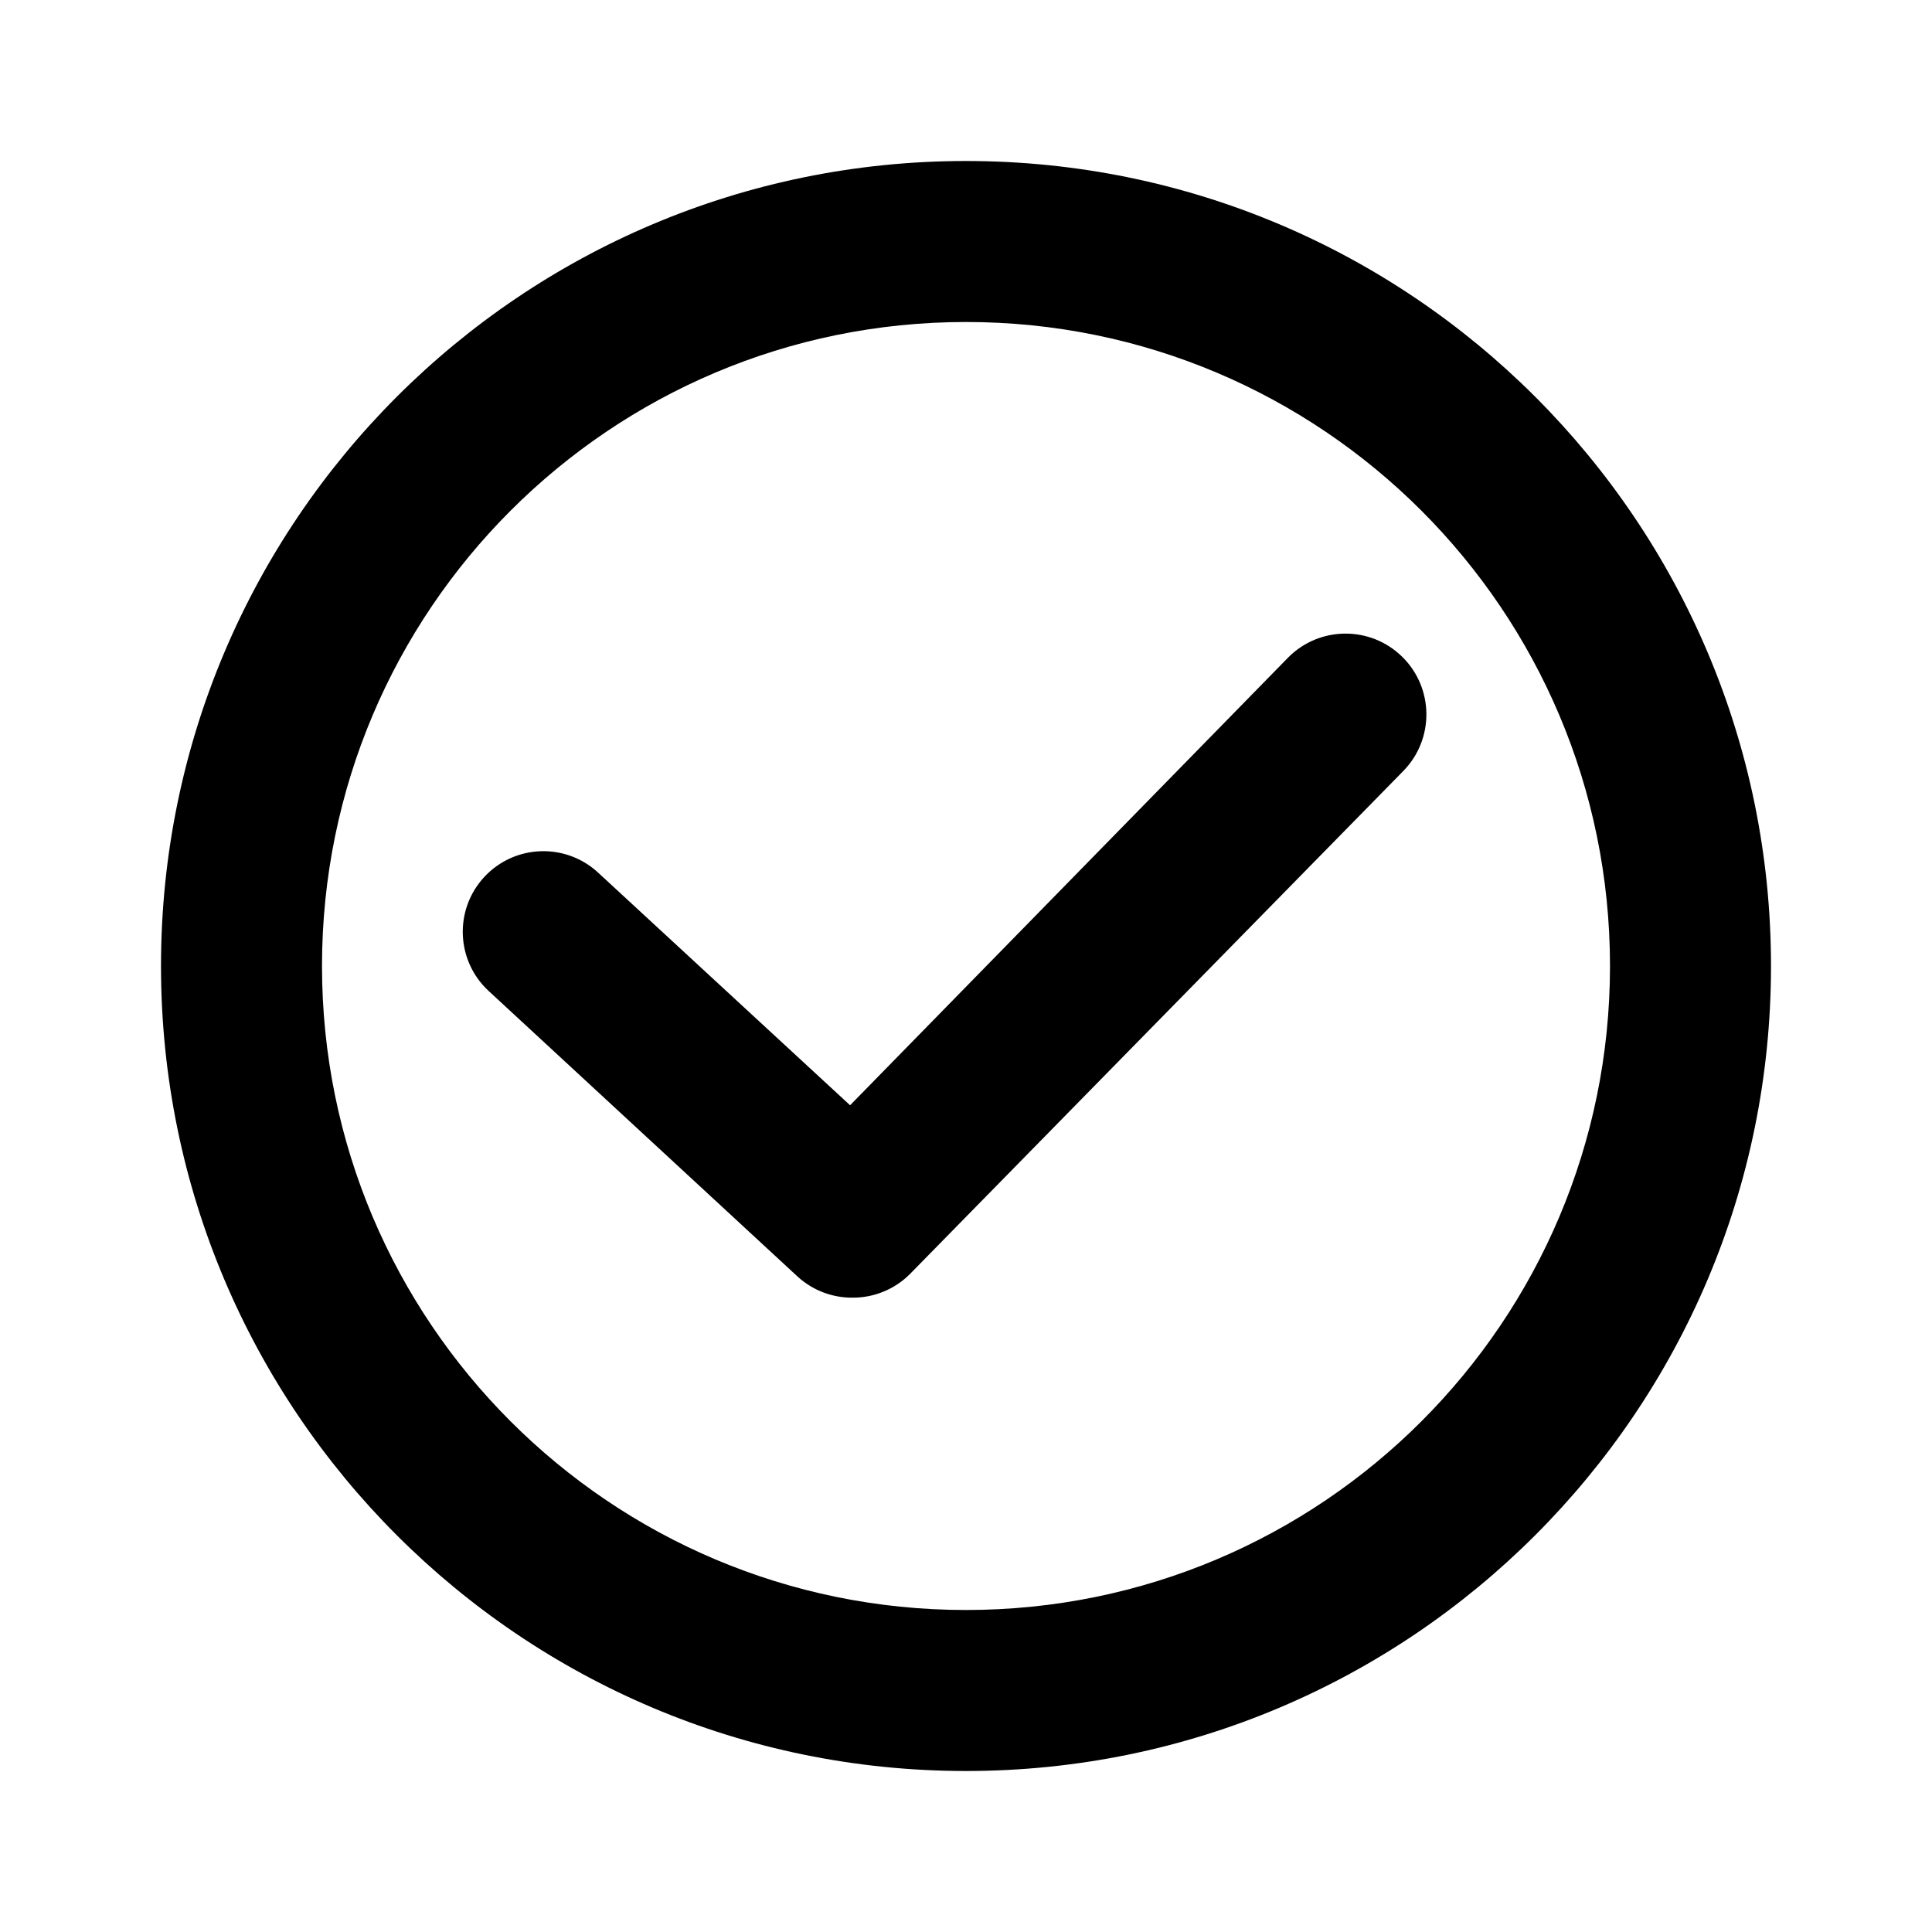
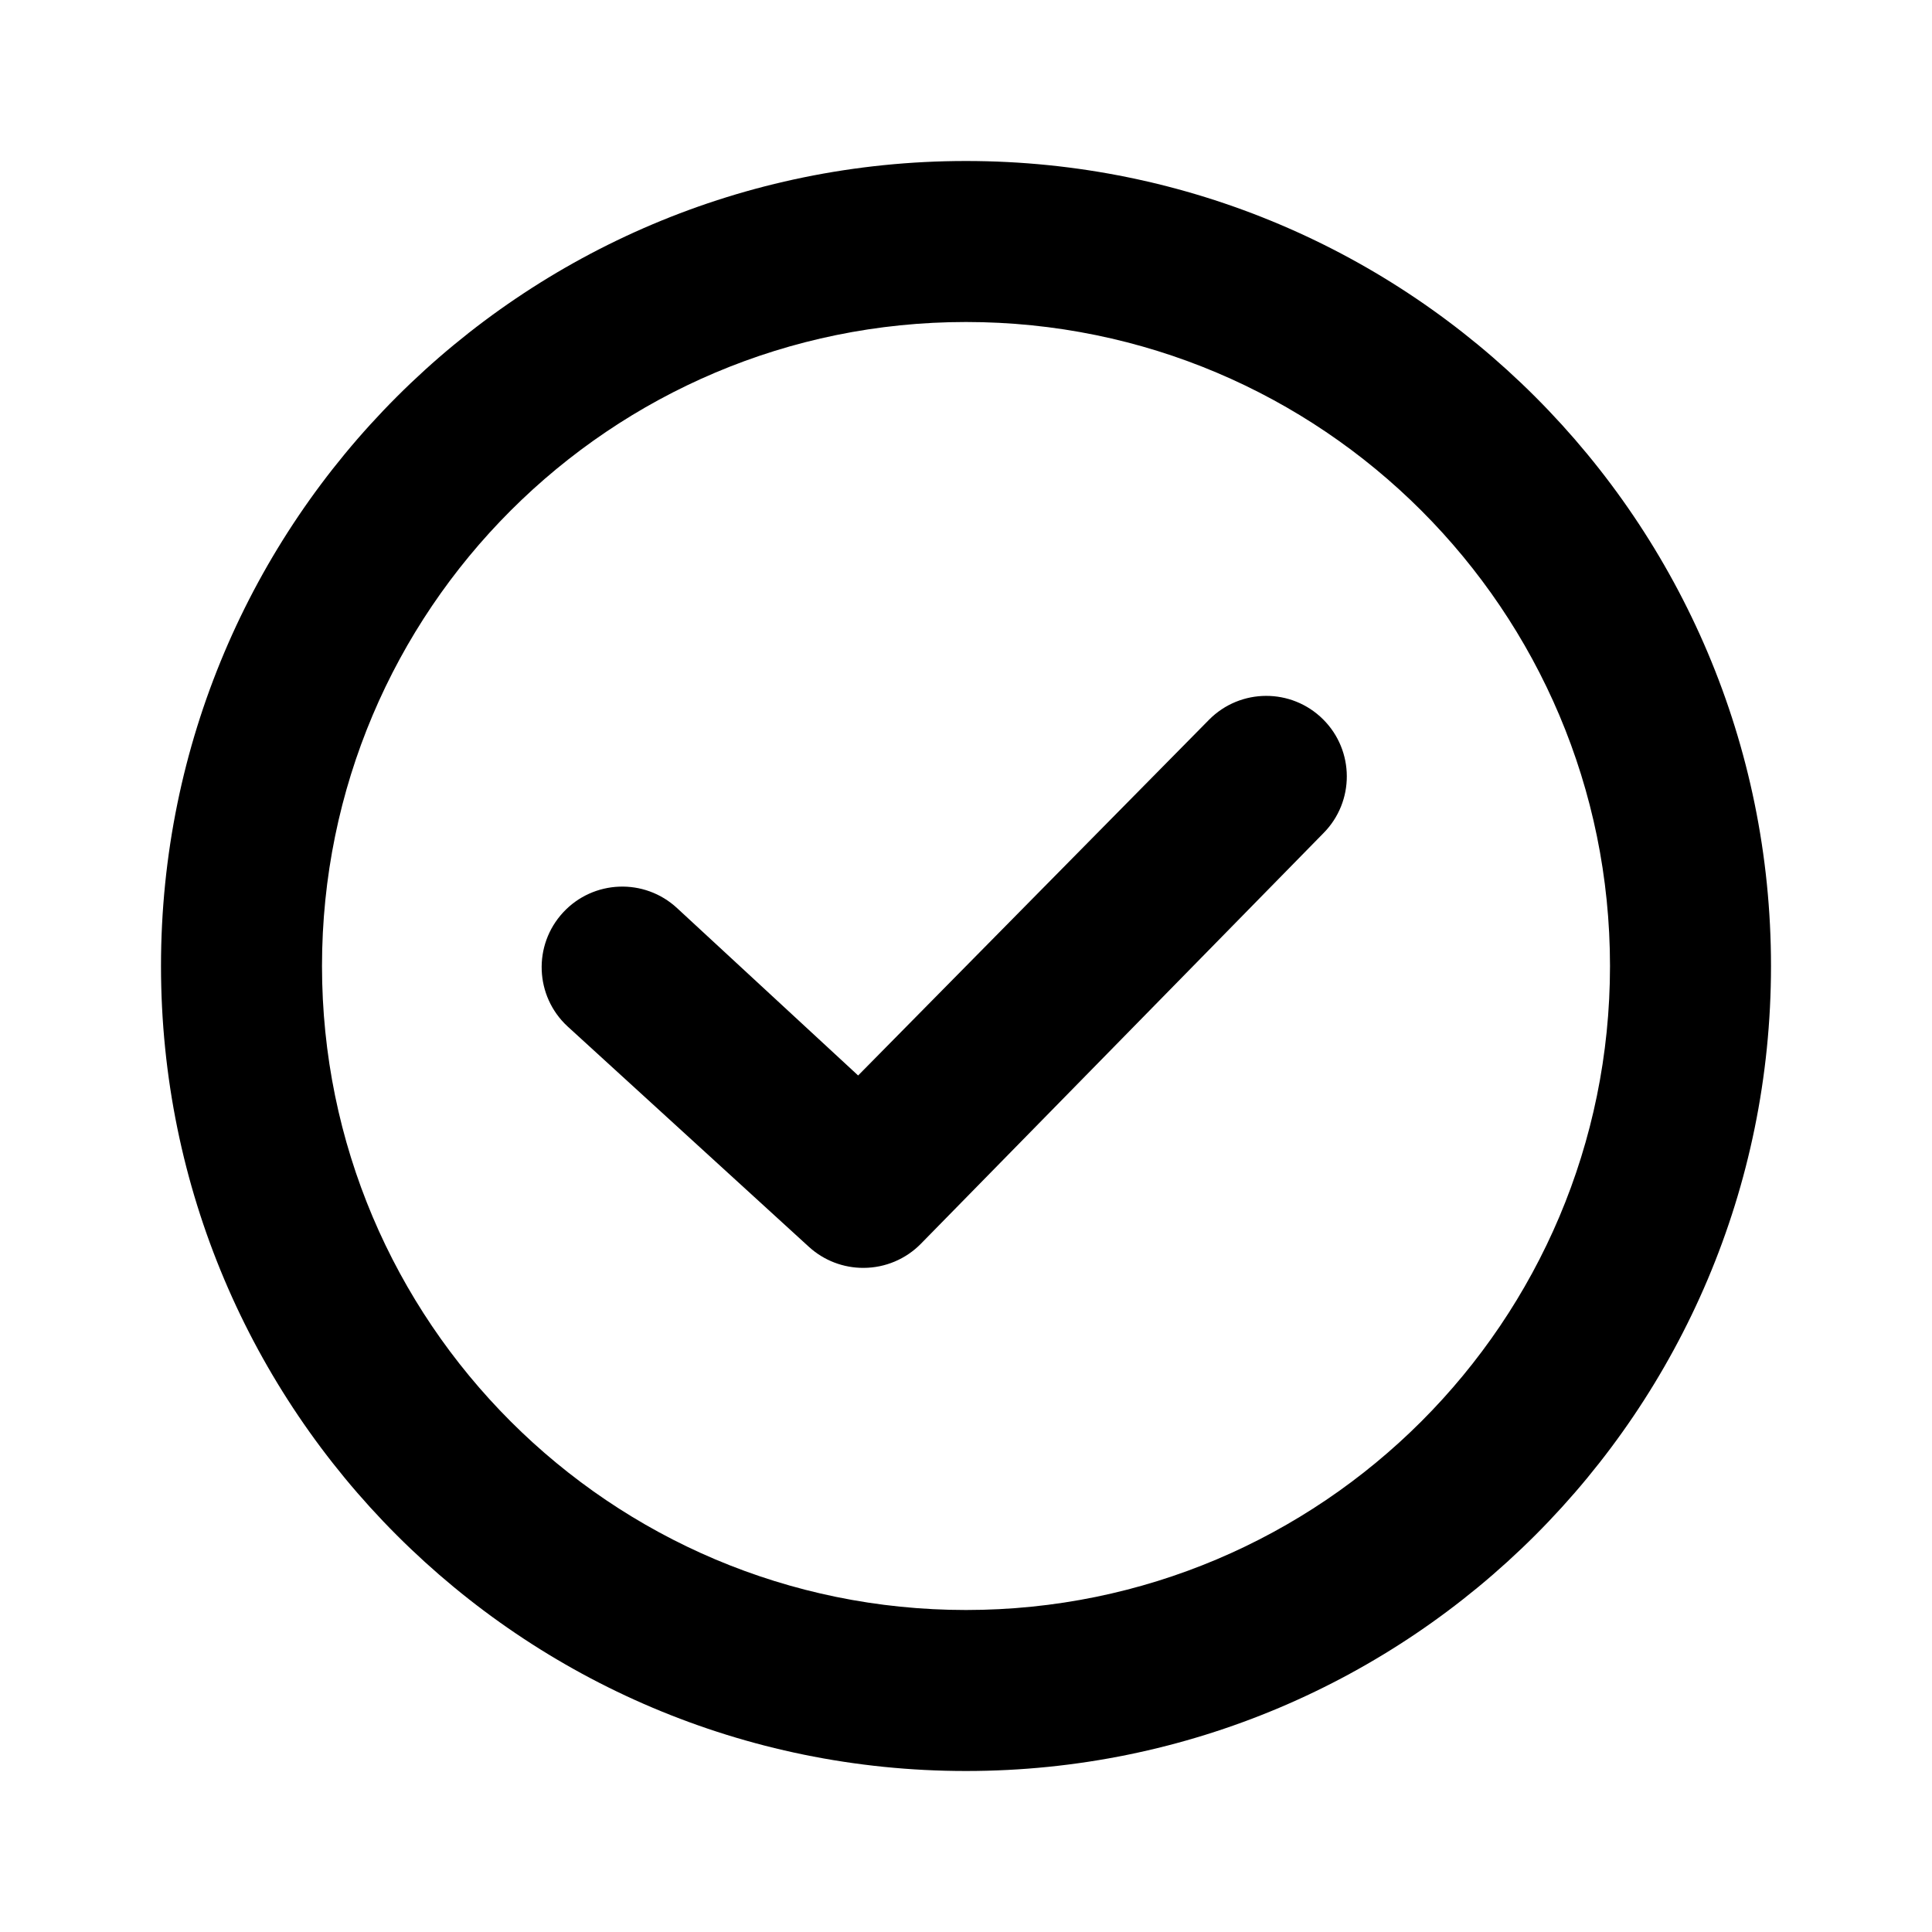
<svg xmlns="http://www.w3.org/2000/svg" viewBox="0 0 24 24">
  <path d="M12 4a8 8 0 11-8 8 8 8 0 018-8m0-2a10 10 0 1010 10A10 10 0 0012 2z" />
-   <path d="M10.59 16.12a1 1 0 01-.68-.26l-3.84-3.55a1 1 0 011.36-1.47l3.13 2.89L16 8.17a1 1 0 011.43 1.41l-6.13 6.25a1 1 0 01-.71.29z" />
+   <path d="M10.73 15.75a1 1 0 01-.68-.26l-3-2.74a1 1 0 011.36-1.47l2.25 2.08 4.36-4.42a1 1 0 111.42 1.41l-5 5.1a1 1 0 01-.71.3z" />
</svg>
